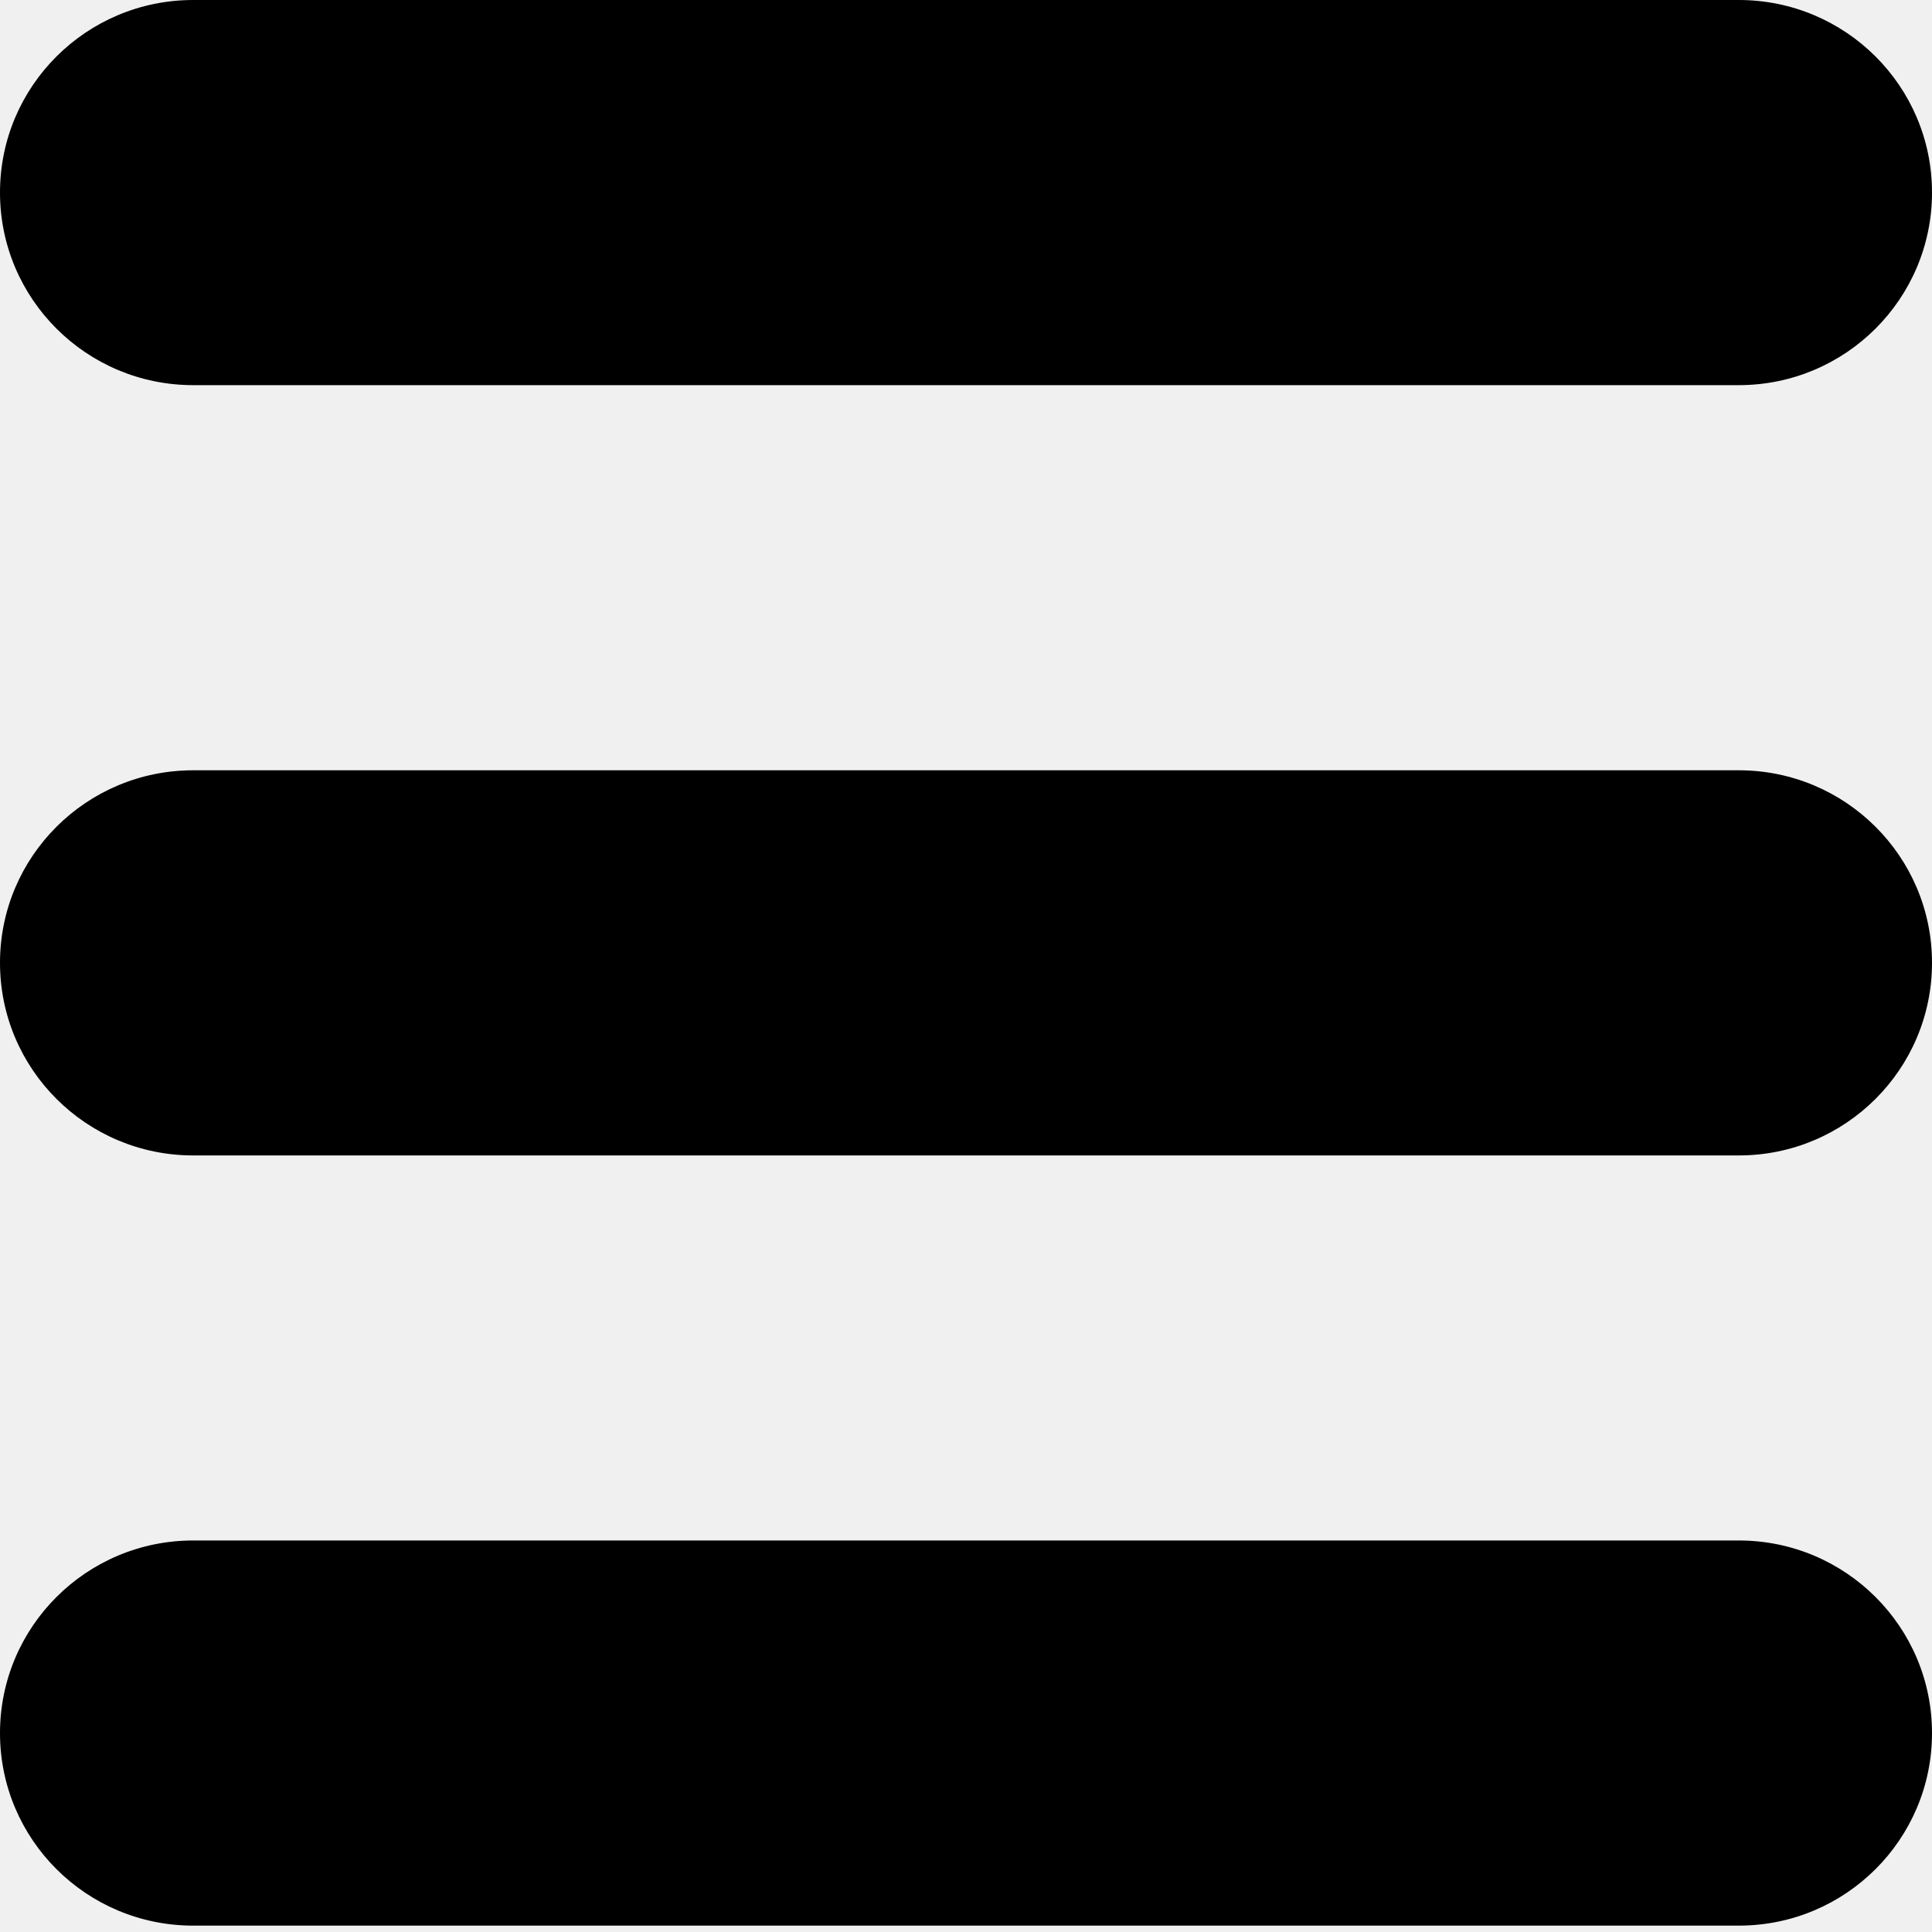
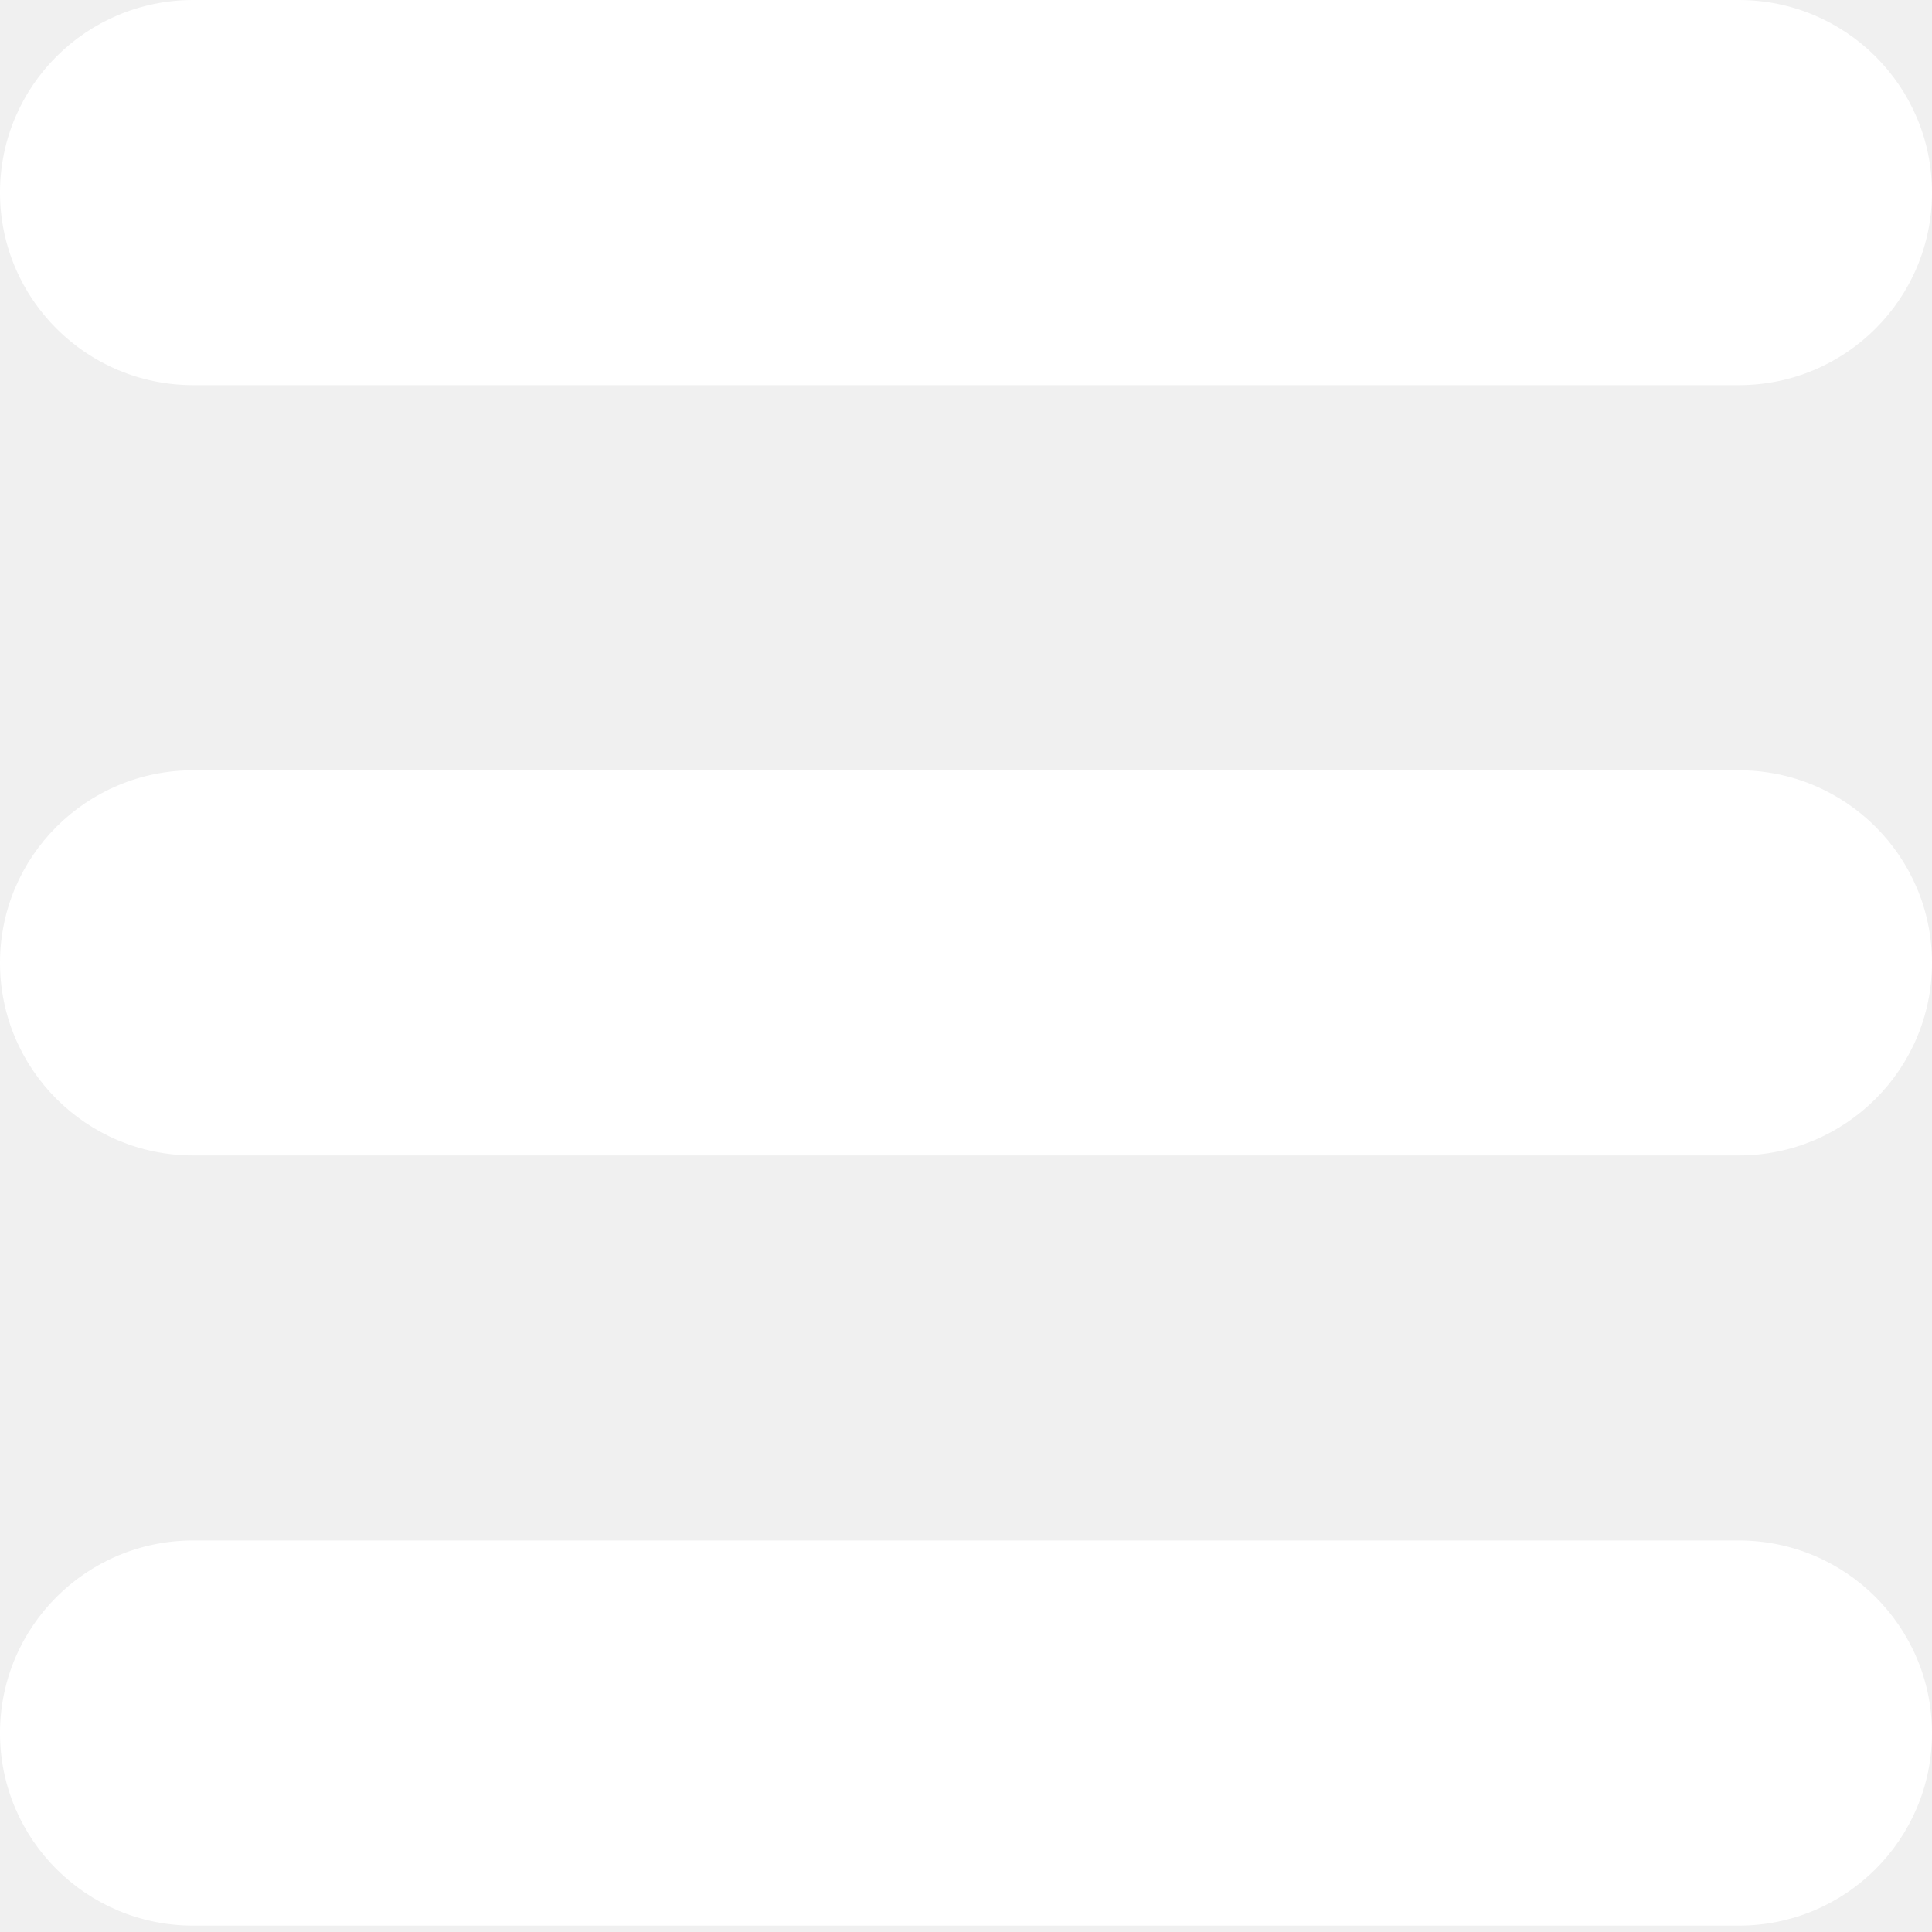
<svg xmlns="http://www.w3.org/2000/svg" viewBox="0 0 20 20">
-   <path d="M0 1.993C0 0.892 0.895 0 2 0H18C19.105 0 20 0.892 20 1.993C20 3.094 19.105 3.987 18 3.987H2C0.895 3.987 0 3.094 0 1.993Z" style="" />
-   <path d="M0 9.967C0 8.866 0.895 7.974 2 7.974H18C19.105 7.974 20 8.866 20 9.967C20 11.068 19.105 11.961 18 11.961H2C0.895 11.961 0 11.068 0 9.967Z" style="" />
-   <path d="M0 17.941C0 16.84 0.895 15.947 2 15.947H18C19.105 15.947 20 16.84 20 17.941C20 19.042 19.105 19.934 18 19.934H2C0.895 19.934 0 19.042 0 17.941Z" style="" />
+   <path d="M0 1.993C0 0.892 0.895 0 2 0H18C19.105 0 20 0.892 20 1.993C20 3.094 19.105 3.987 18 3.987H2C0.895 3.987 0 3.094 0 1.993Z" style="" fill="white" />
+   <path d="M0 9.967C0 8.866 0.895 7.974 2 7.974H18C19.105 7.974 20 8.866 20 9.967C20 11.068 19.105 11.961 18 11.961H2C0.895 11.961 0 11.068 0 9.967Z" style="" fill="white" />
+   <path d="M0 17.941C0 16.84 0.895 15.947 2 15.947H18C19.105 15.947 20 16.84 20 17.941C20 19.042 19.105 19.934 18 19.934H2C0.895 19.934 0 19.042 0 17.941Z" style="" fill="white" />
</svg>
